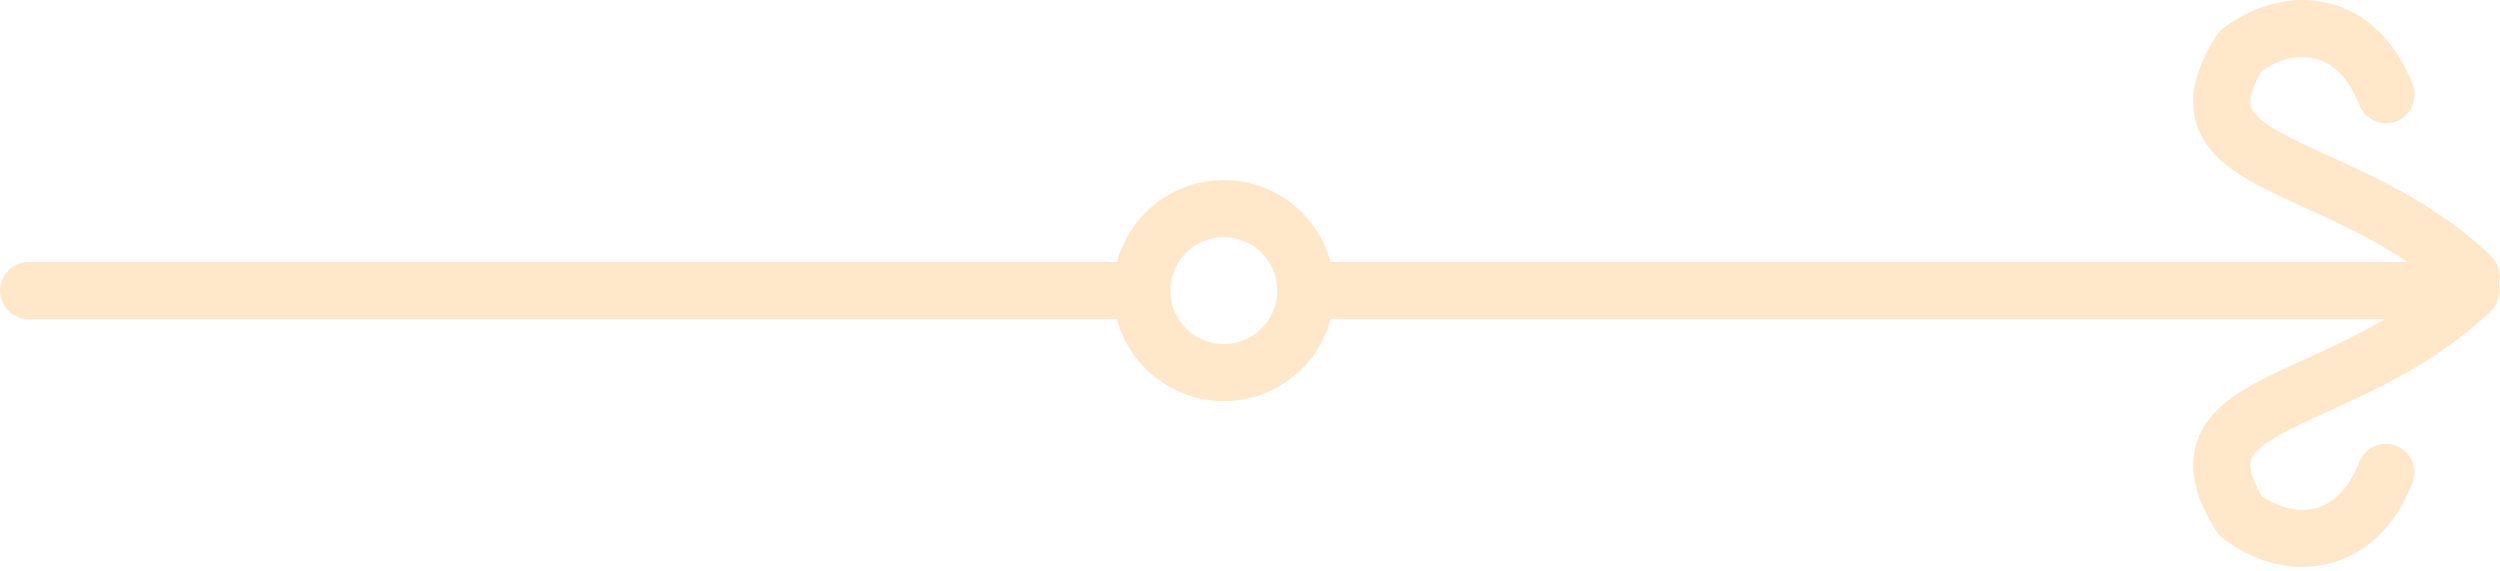
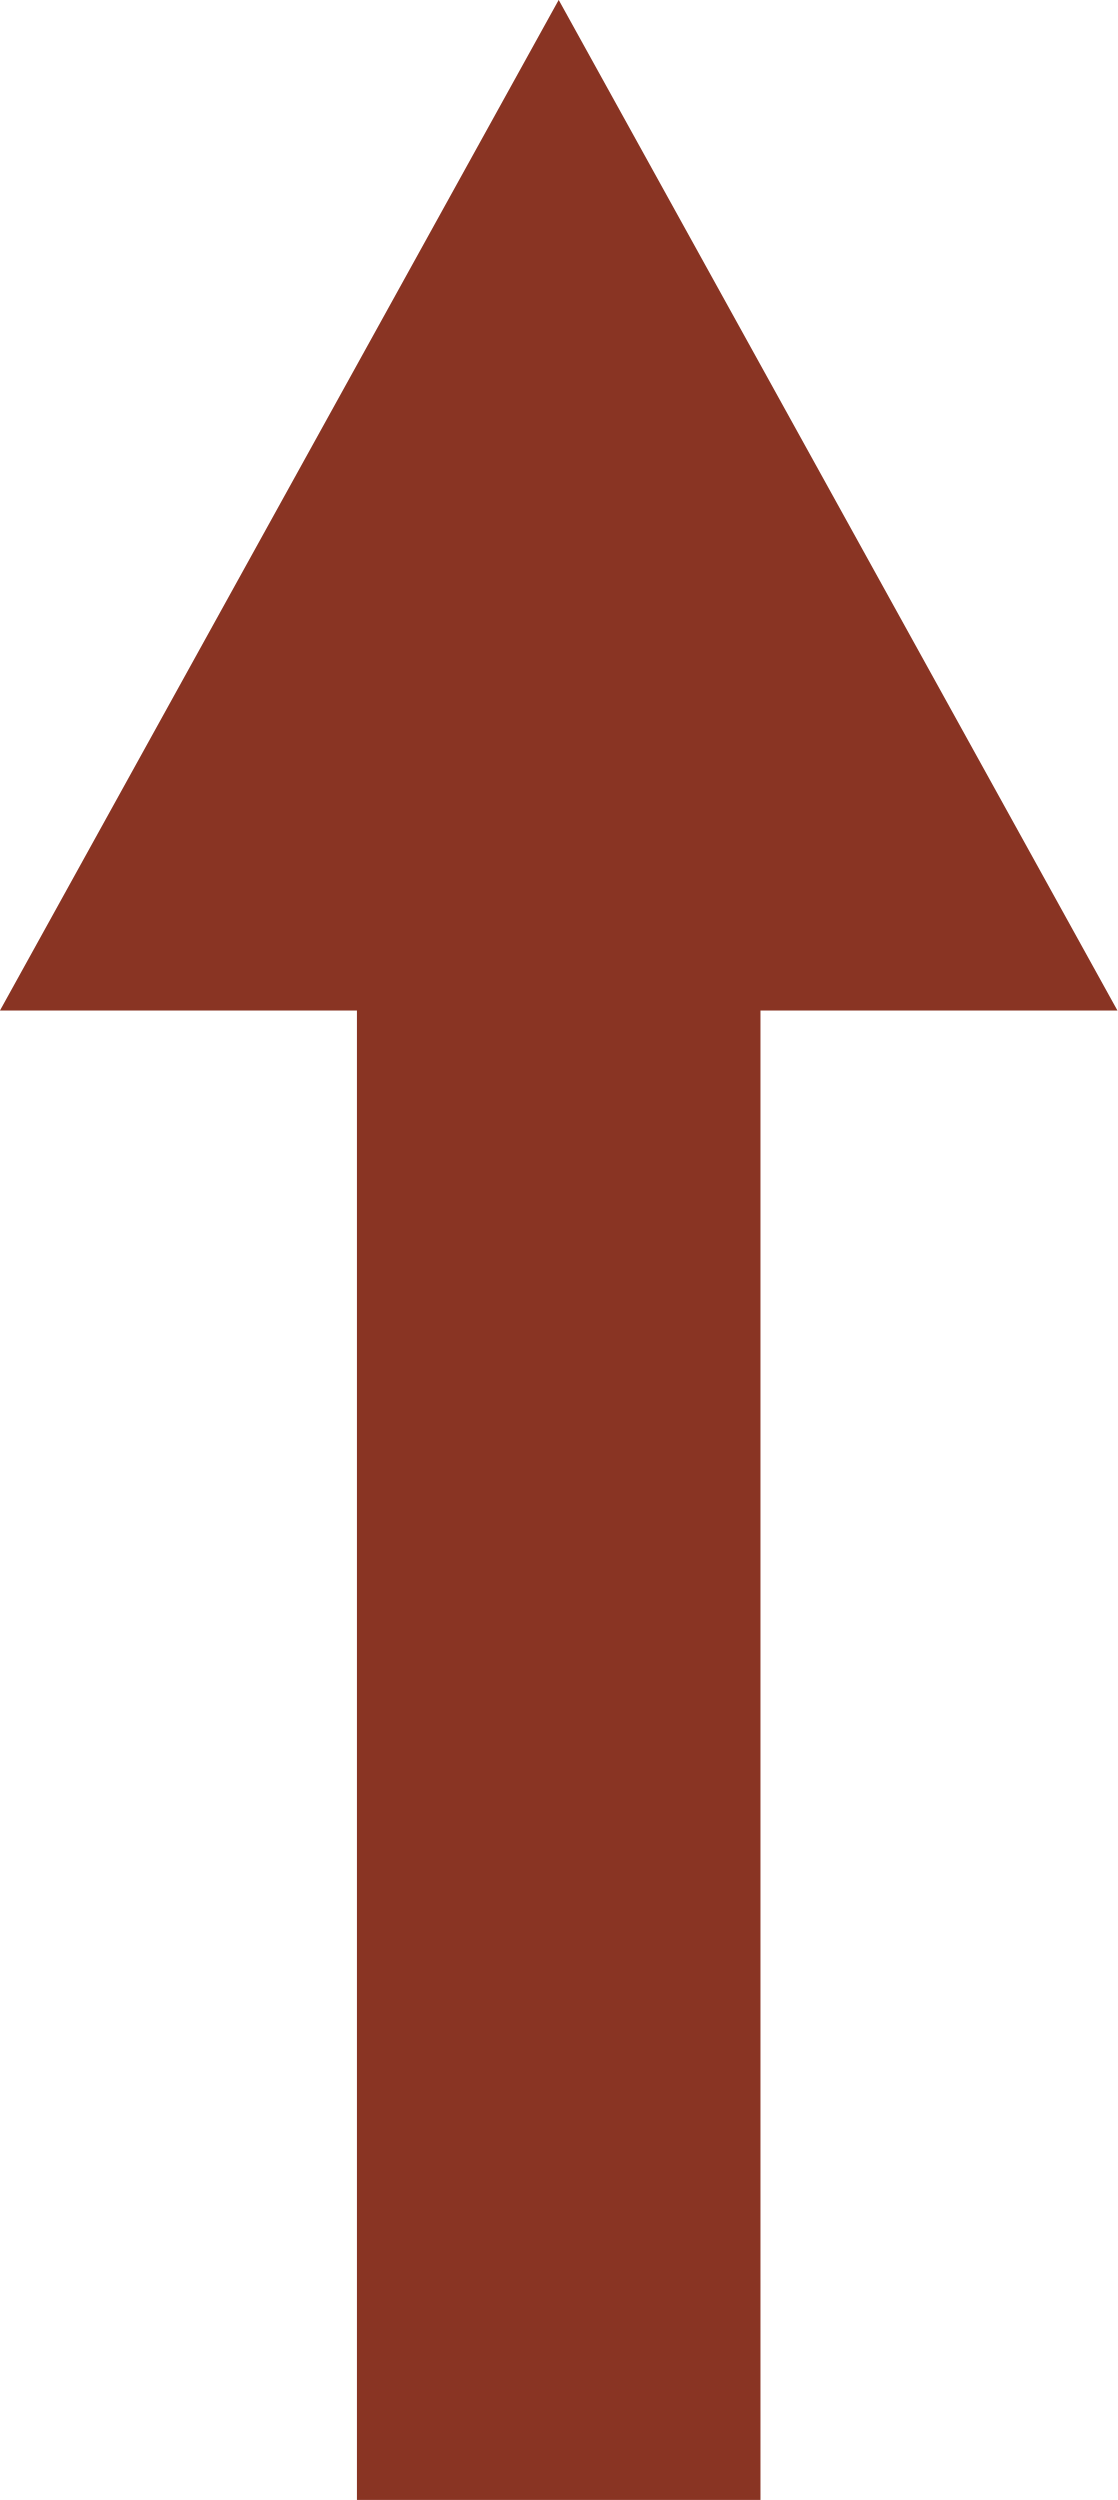
- <svg xmlns="http://www.w3.org/2000/svg" width="100%" height="100%" viewBox="0 0 219 50" version="1.1" xml:space="preserve" style="fill-rule:evenodd;clip-rule:evenodd;stroke-linecap:round;stroke-linejoin:round;stroke-miterlimit:1.5;">
-   <g transform="matrix(1,0,0,1,313.844,-7344.02)">
-     <g transform="matrix(0.134474,0,0,0.134474,-505.973,7295.25)">
-       <g transform="matrix(1,0,0,1,1164.13,40.3807)">
-         <path d="M1129.25,511.594L1854.48,511.594" style="fill:none;stroke:rgb(255,231,202);stroke-width:37.18px;" />
+ <svg xmlns="http://www.w3.org/2000/svg" version="1.1" xml:space="preserve" style="fill-rule:evenodd;clip-rule:evenodd;stroke-linejoin:round;stroke-miterlimit:2;" viewBox="32.09 52.5 47.83 107">
+   <g id="Artboard1" transform="matrix(0.2925,0,0,0.297143,0,0)">
+     <rect x="0" y="0" width="400" height="700" style="fill:none;" />
+     <g transform="matrix(2.22502,0,0,2.55387,-5881.52,-5584.86)">
+       <g transform="matrix(1.02072,0,0,0.674419,-21.4351,731.186)">
+         <rect x="2682" y="2341" width="26" height="129" style="fill:rgb(137,52,35);" />
      </g>
-       <g transform="matrix(1,0,0,1,318.092,40.3807)">
-         <path d="M1129.25,511.594L1854.48,511.594" style="fill:none;stroke:rgb(255,231,202);stroke-width:37.18px;" />
-       </g>
-       <g transform="matrix(1,0,0,1,318.092,25.9581)">
-         <circle cx="1907.87" cy="526.016" r="53.391" style="fill:none;stroke:rgb(255,231,202);stroke-width:37.18px;" />
-       </g>
-       <g transform="matrix(1,0,0,1,-29.7455,-22.3091)">
-         <path d="M3068.19,564.985C2984.78,485.949 2867.12,497.462 2918.13,418.092C2951.63,392.987 2994.48,399.182 3012.76,446.617" style="fill:none;stroke:rgb(255,231,202);stroke-width:37.18px;" />
-       </g>
-       <g transform="matrix(1,0,0,-1,-29.7455,1116.96)">
-         <path d="M3068.19,564.985C2984.78,485.949 2867.12,497.462 2918.13,418.092C2951.63,392.987 2994.48,399.182 3012.76,446.617" style="fill:none;stroke:rgb(255,231,202);stroke-width:37.18px;" />
+       <g transform="matrix(1.02072,0,0,0.890625,-18.373,230.719)">
+         <path d="M2692,2274L2728,2338L2656,2338L2692,2274Z" style="fill:rgb(137,52,35);" />
      </g>
    </g>
  </g>
</svg>
